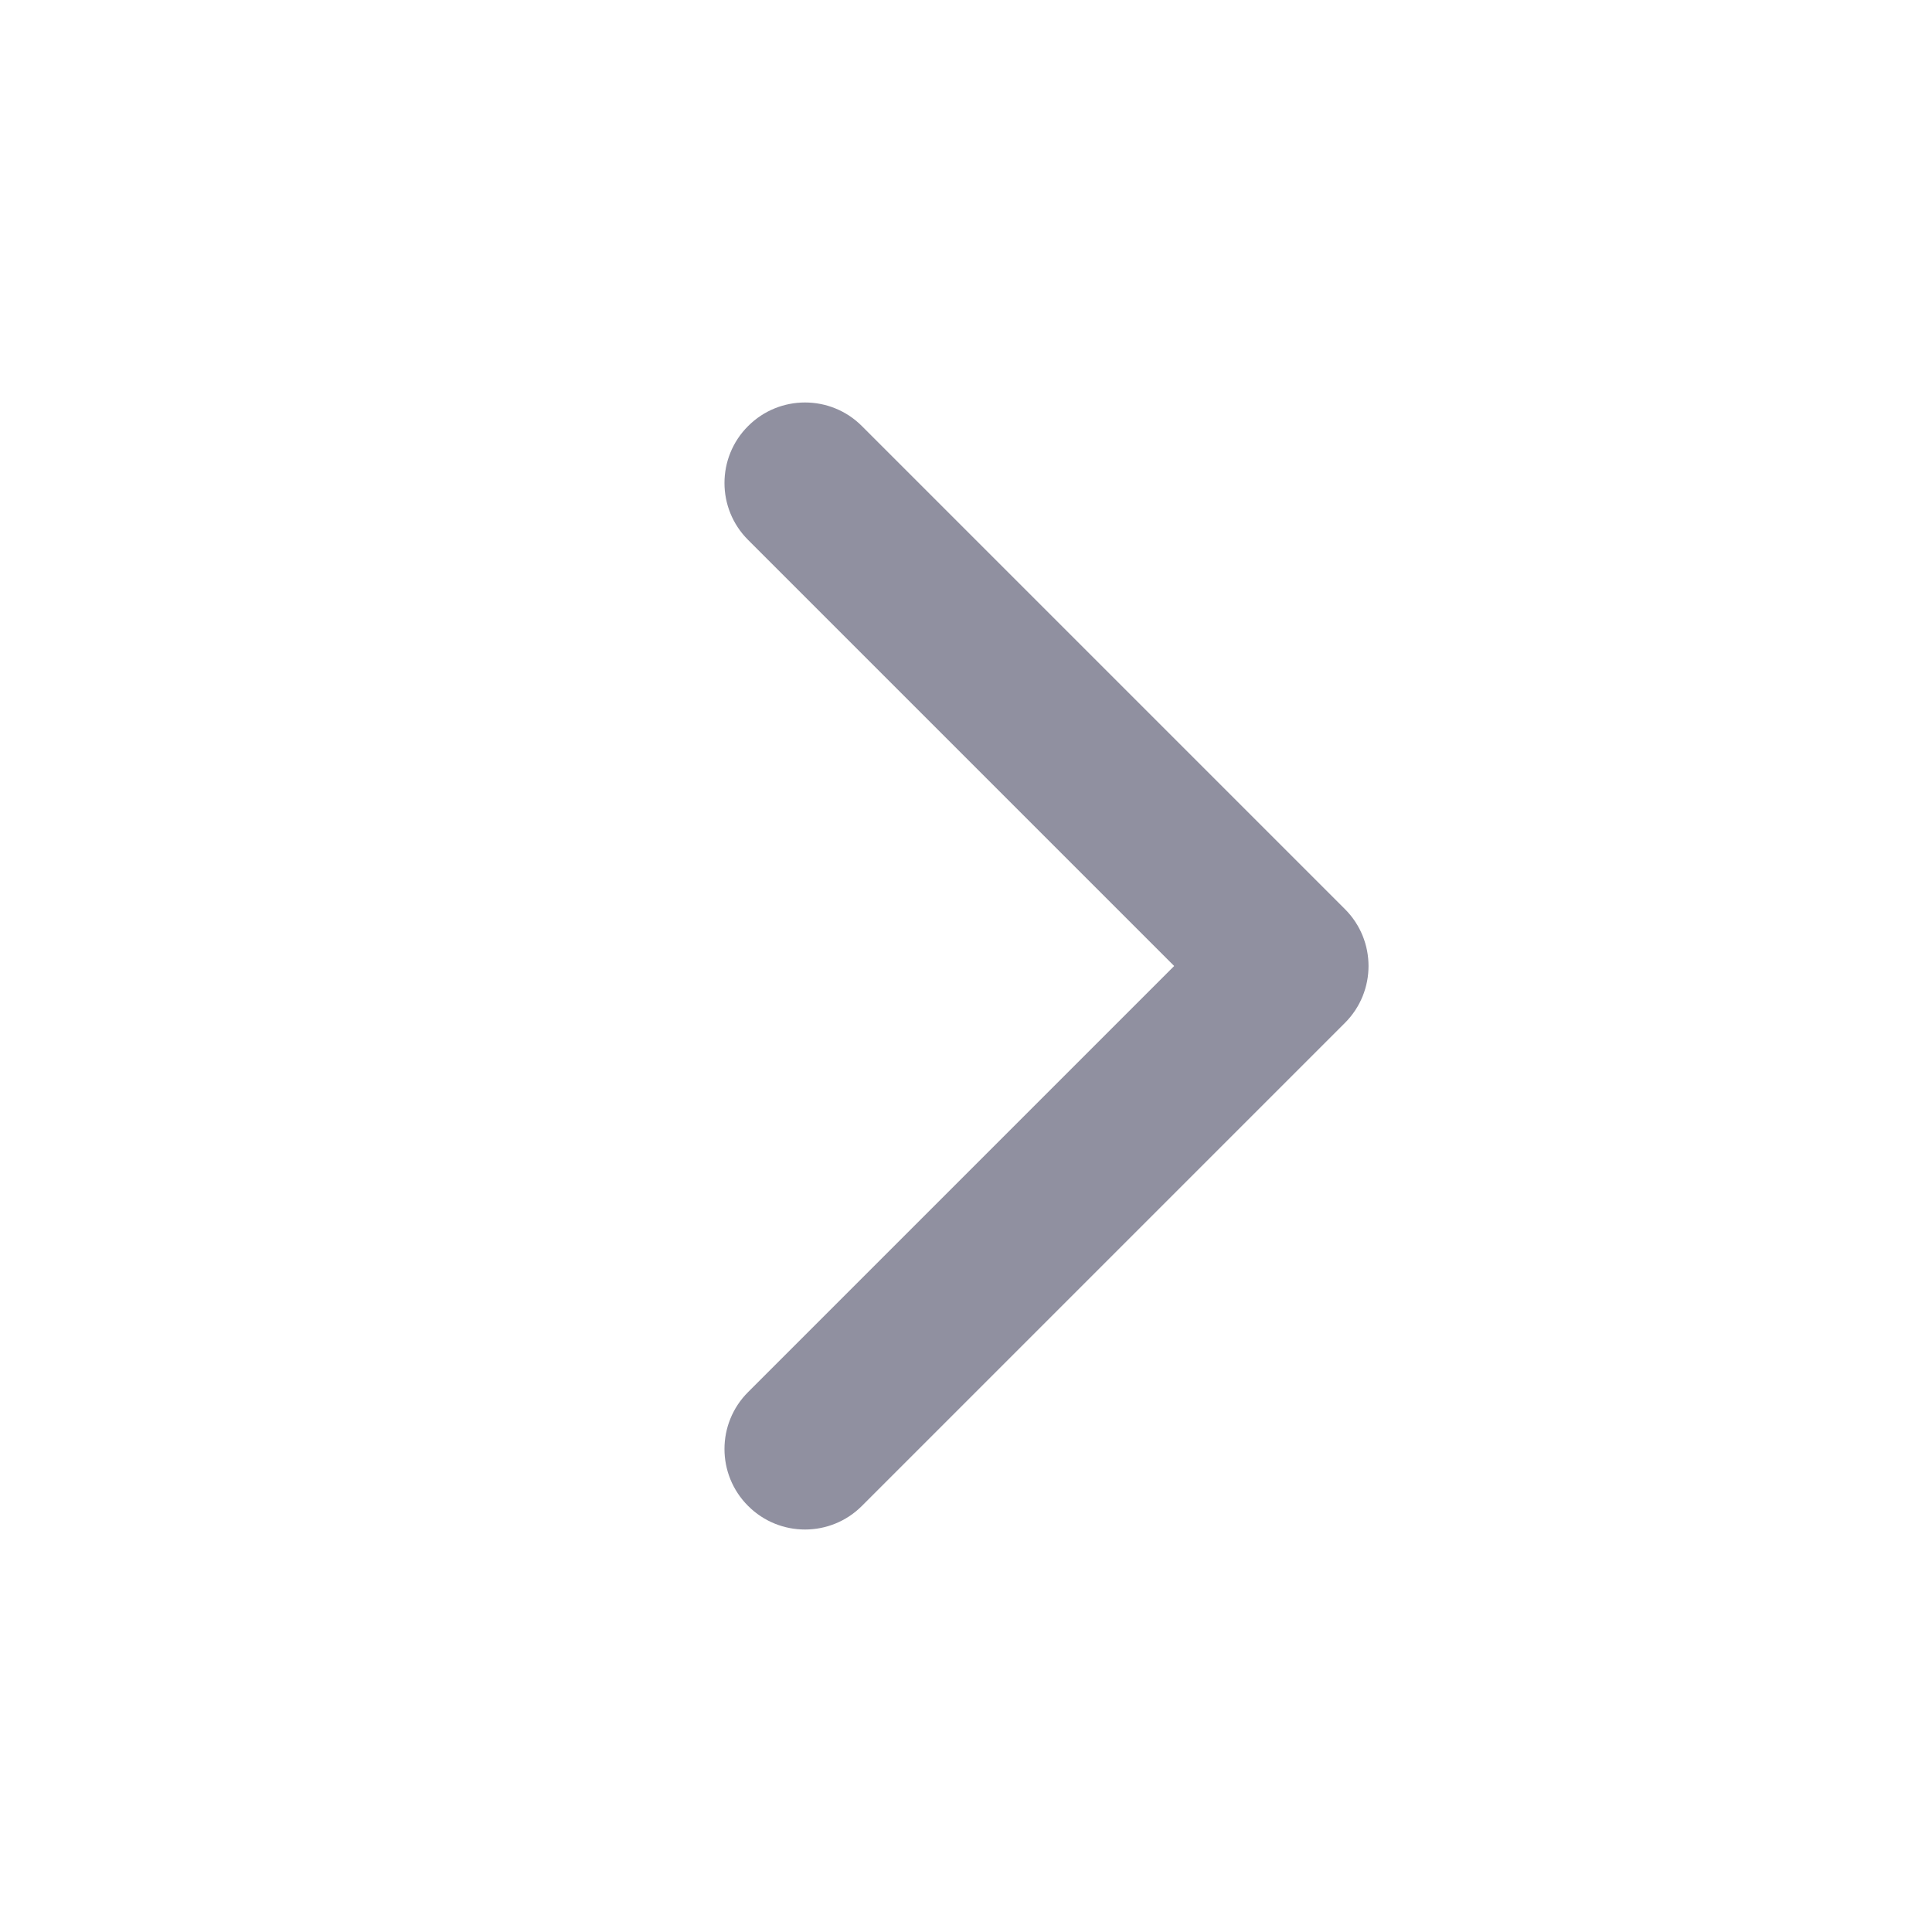
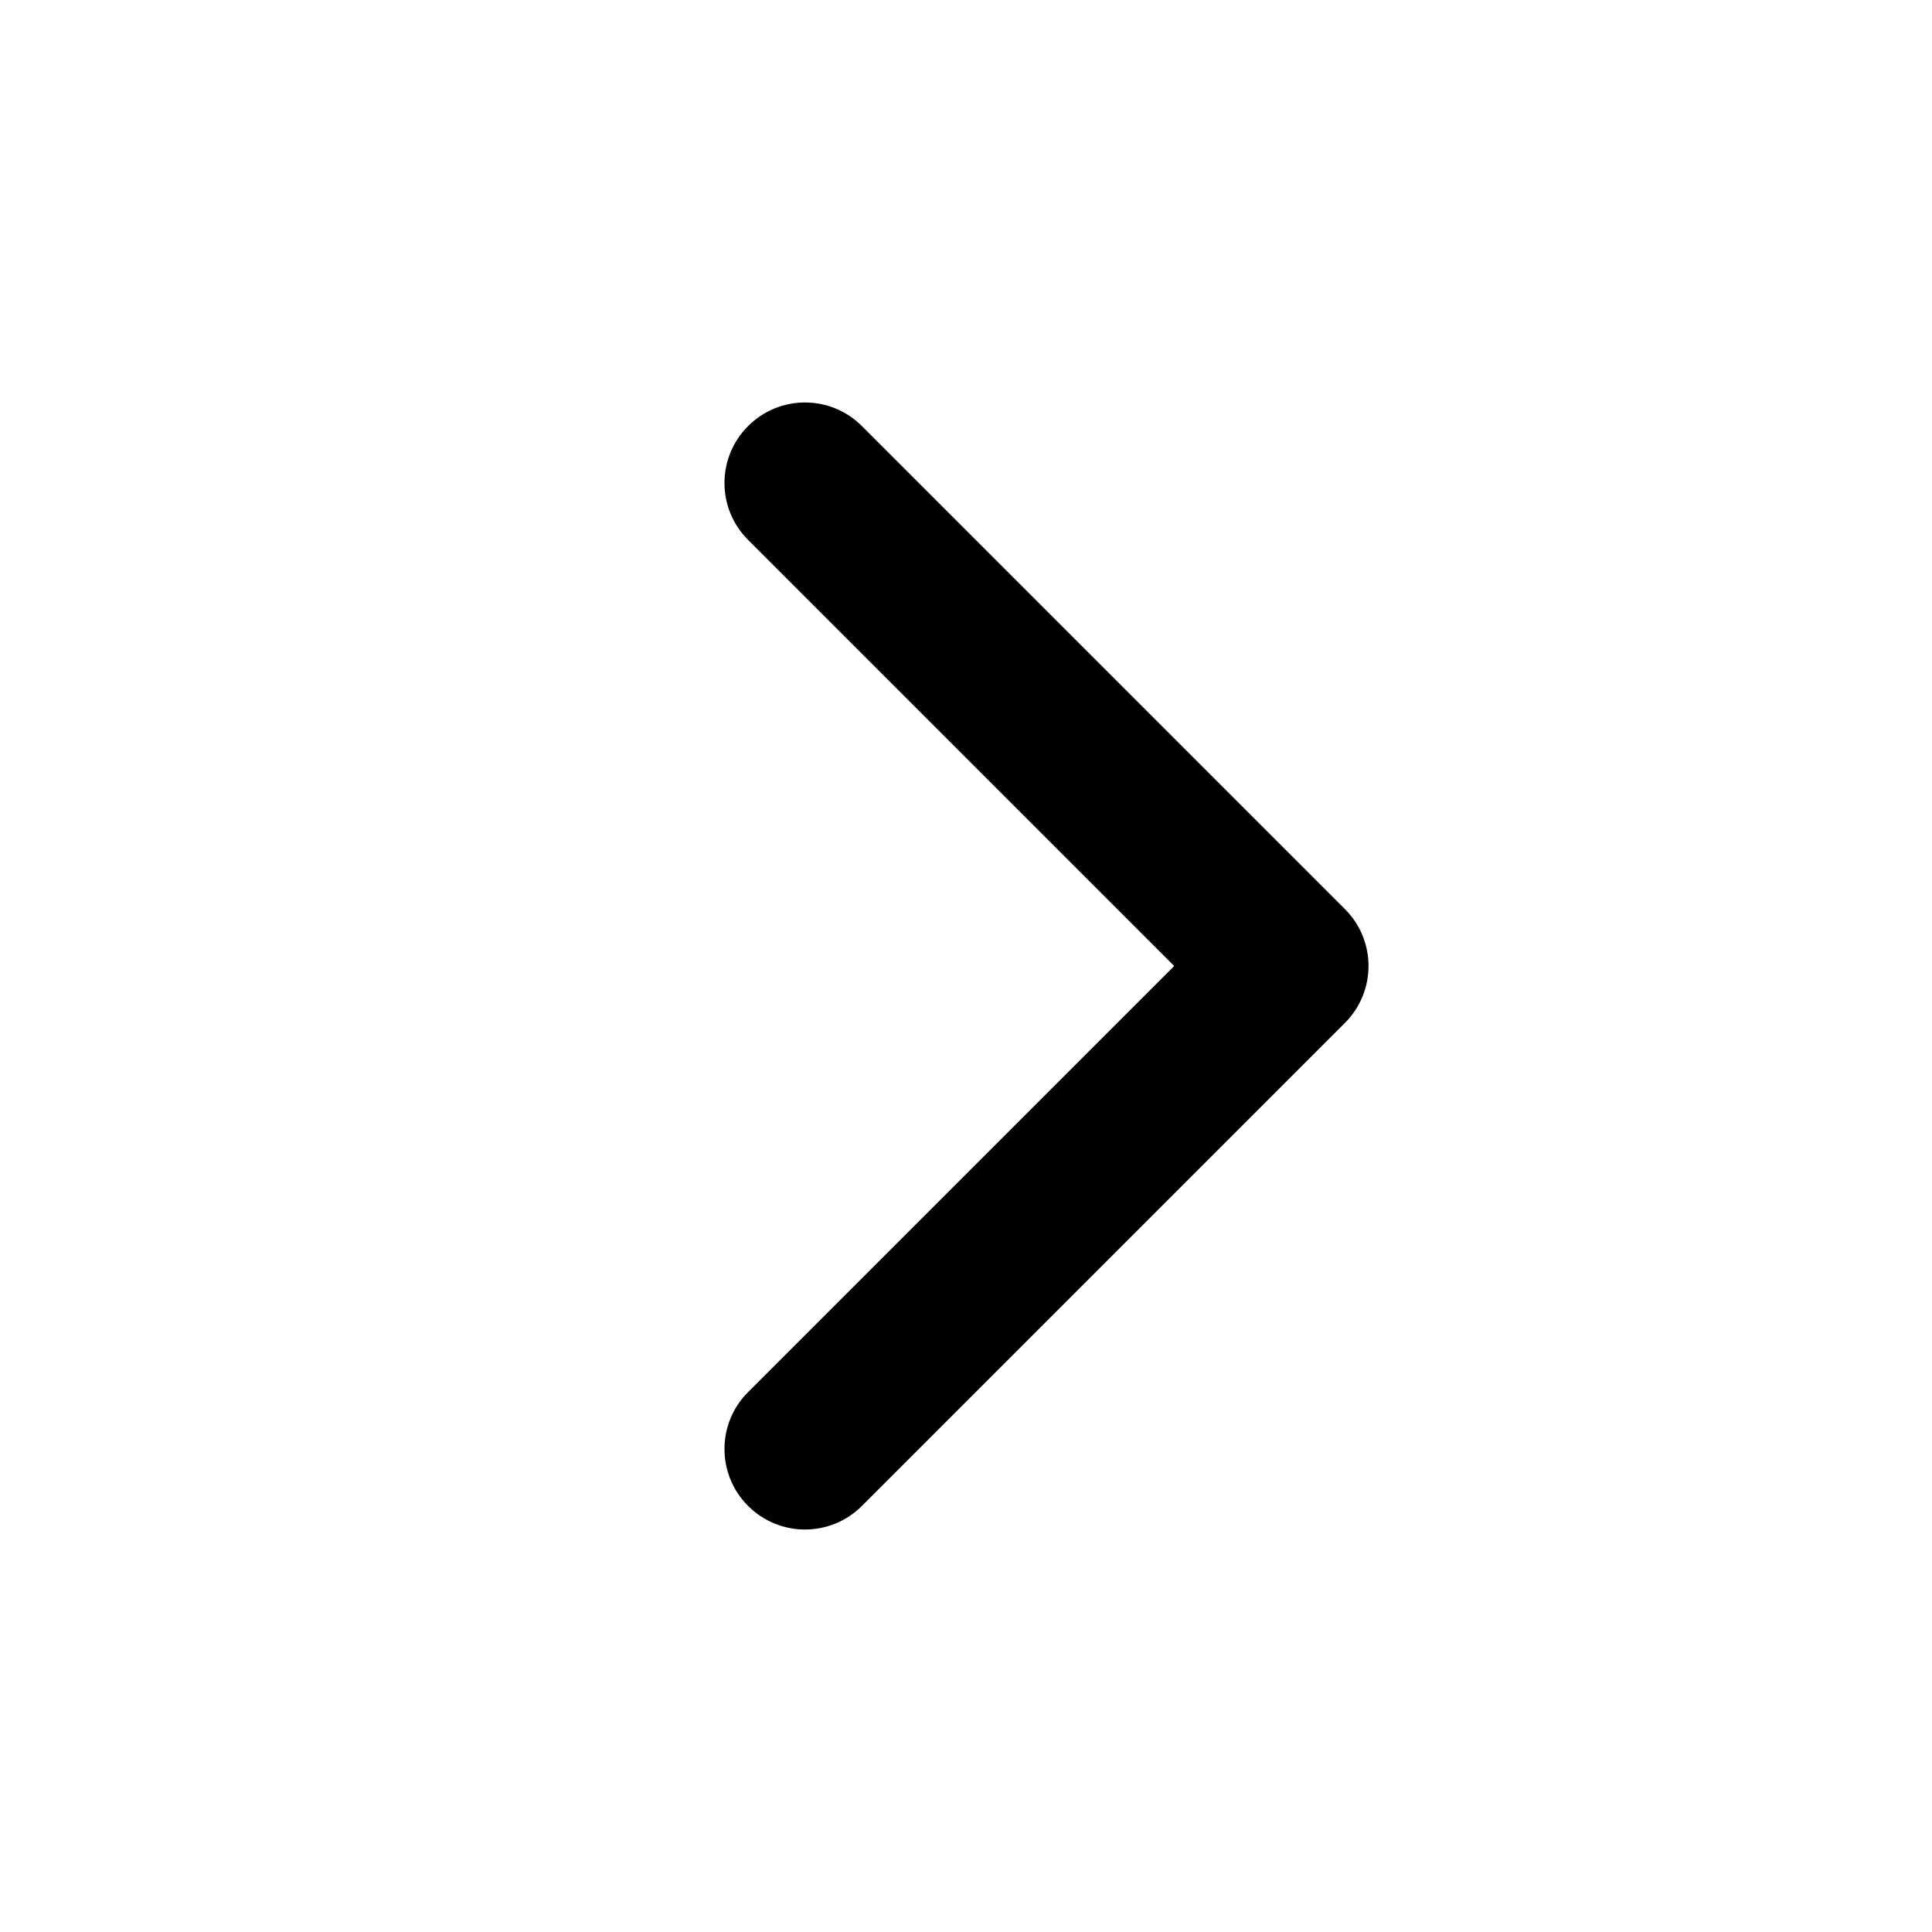
<svg xmlns="http://www.w3.org/2000/svg" width="24" height="24" viewBox="0 0 24 24" fill="none">
-   <path fill-rule="evenodd" clip-rule="evenodd" d="M9.293 5.293C9.683 4.902 10.317 4.902 10.707 5.293L16.707 11.293C17.098 11.683 17.098 12.317 16.707 12.707L10.707 18.707C10.317 19.098 9.683 19.098 9.293 18.707C8.902 18.317 8.902 17.683 9.293 17.293L14.586 12L9.293 6.707C8.902 6.317 8.902 5.683 9.293 5.293Z" fill="#9090A0" />
+   <path fill-rule="evenodd" clip-rule="evenodd" d="M9.293 5.293C9.683 4.902 10.317 4.902 10.707 5.293L16.707 11.293C17.098 11.683 17.098 12.317 16.707 12.707L10.707 18.707C10.317 19.098 9.683 19.098 9.293 18.707C8.902 18.317 8.902 17.683 9.293 17.293L14.586 12L9.293 6.707C8.902 6.317 8.902 5.683 9.293 5.293Z" fill="currentColor" />
</svg>
